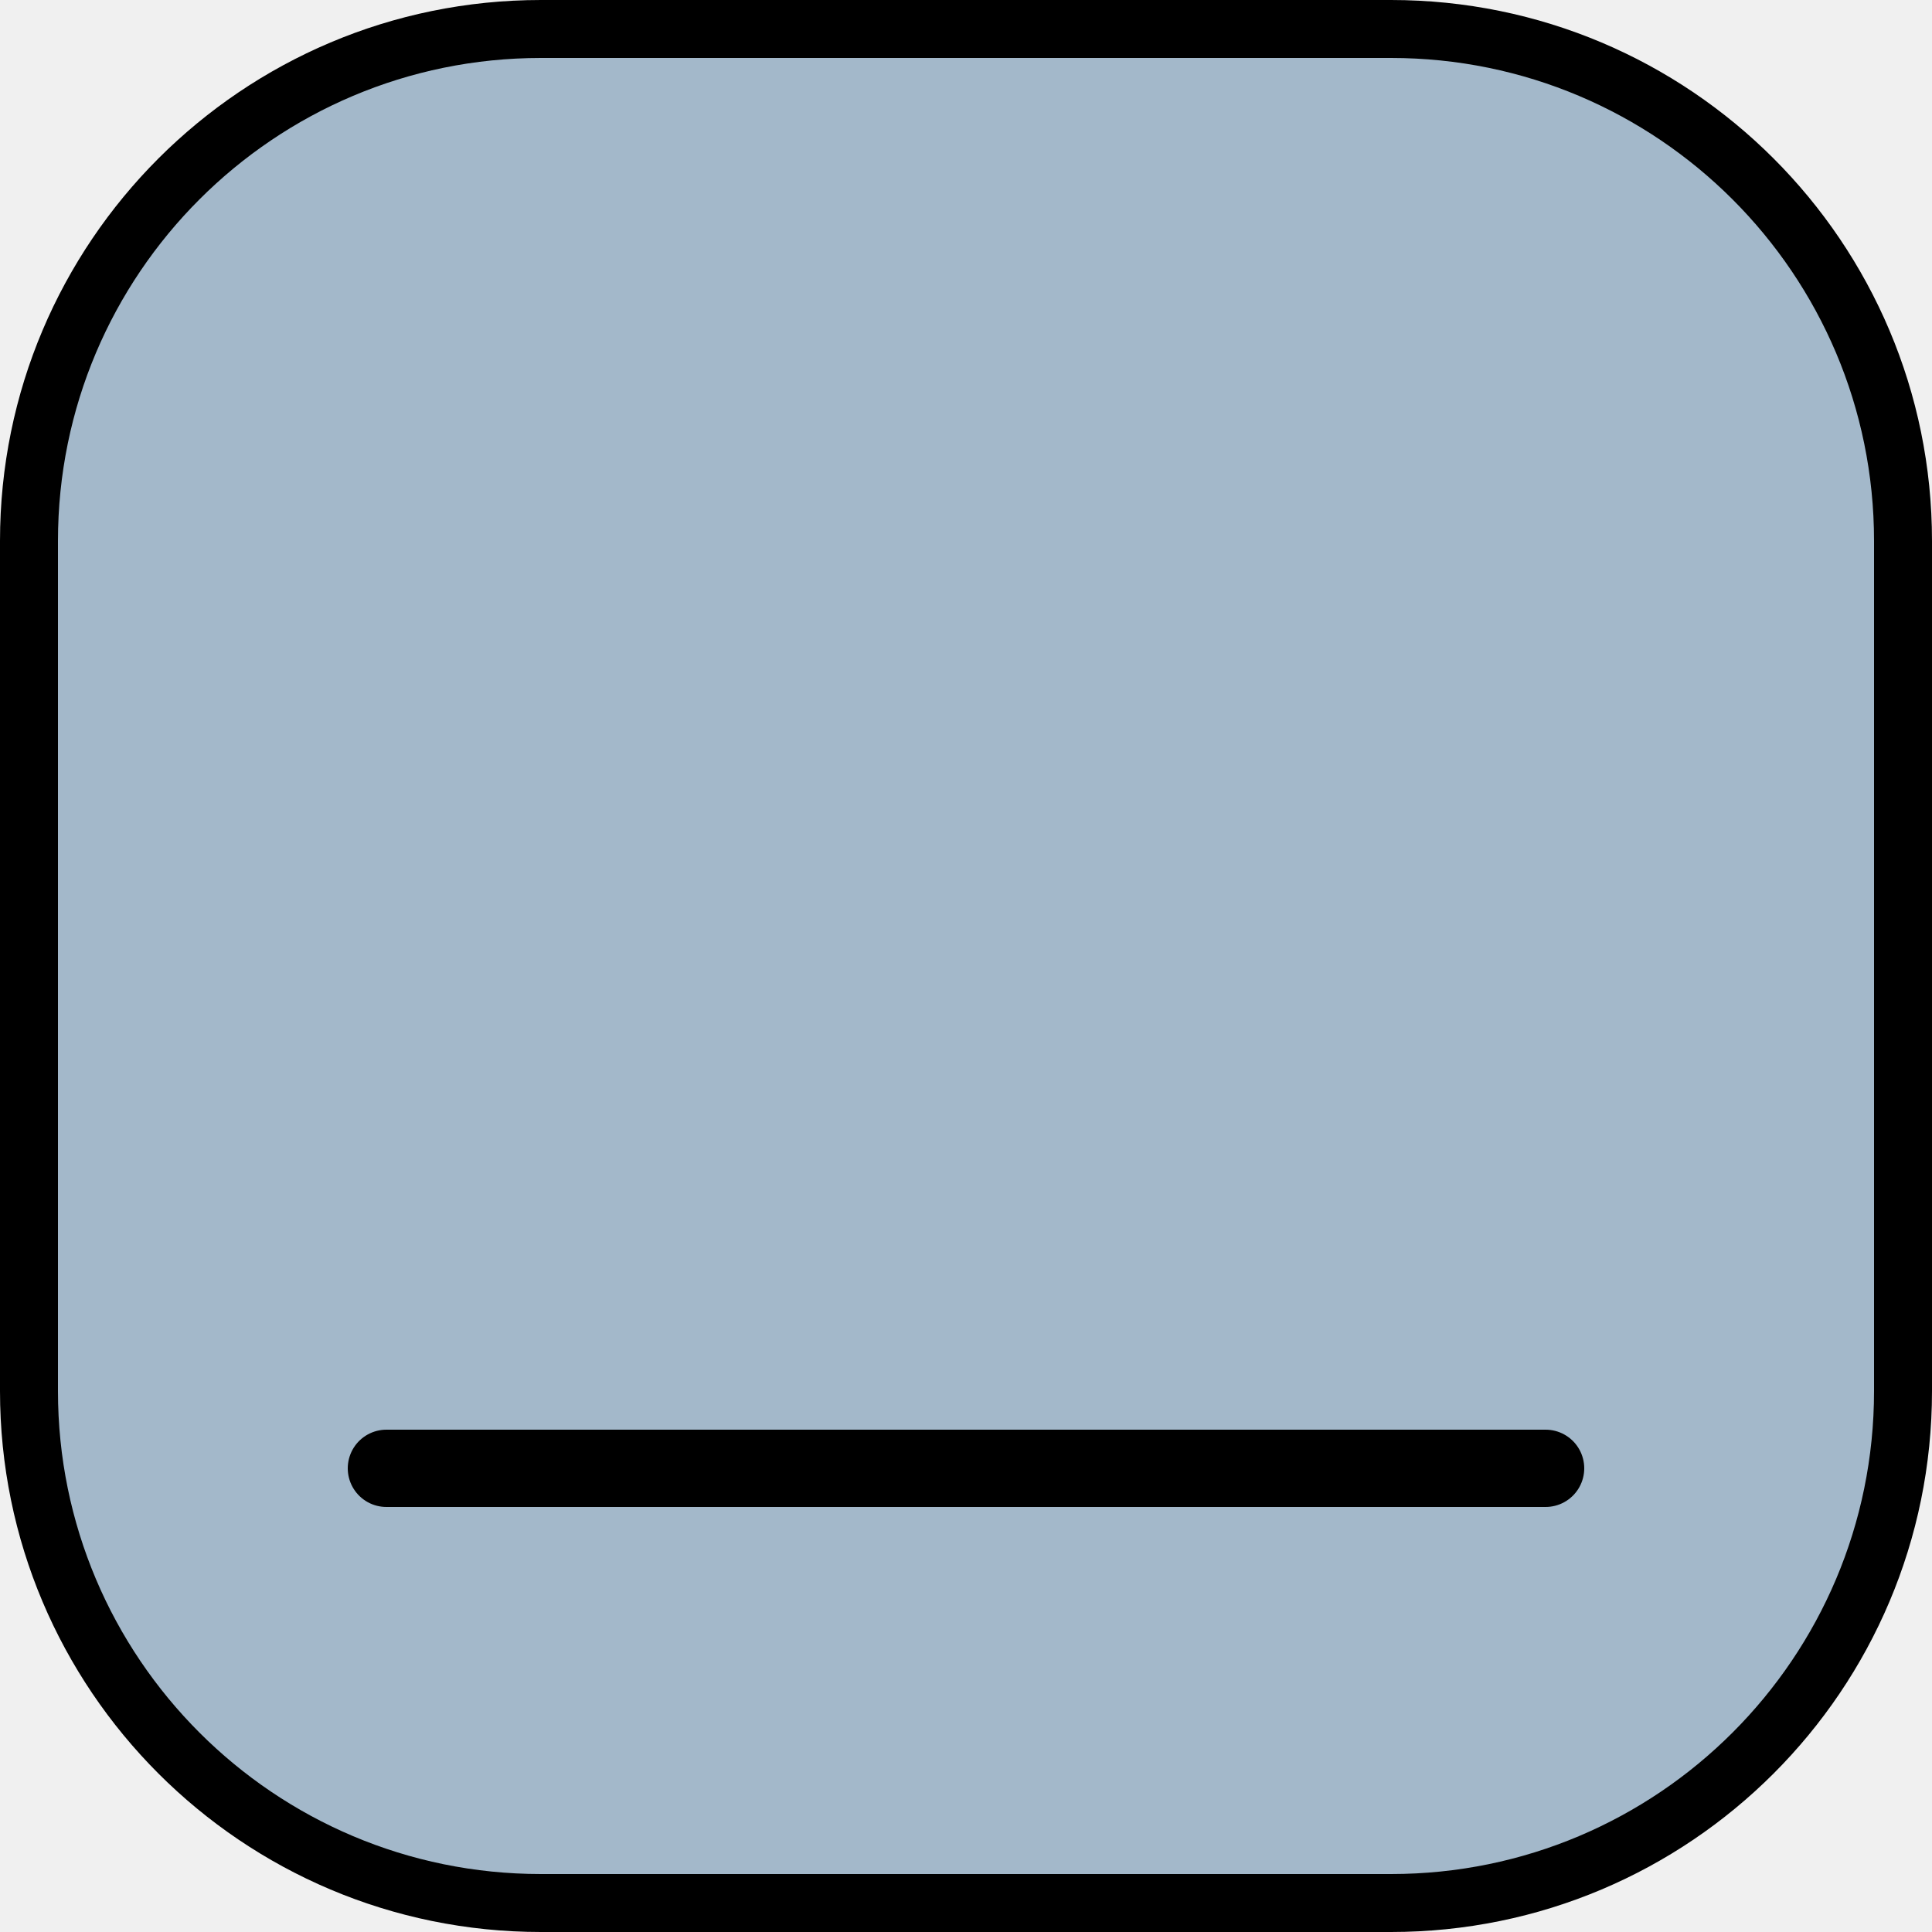
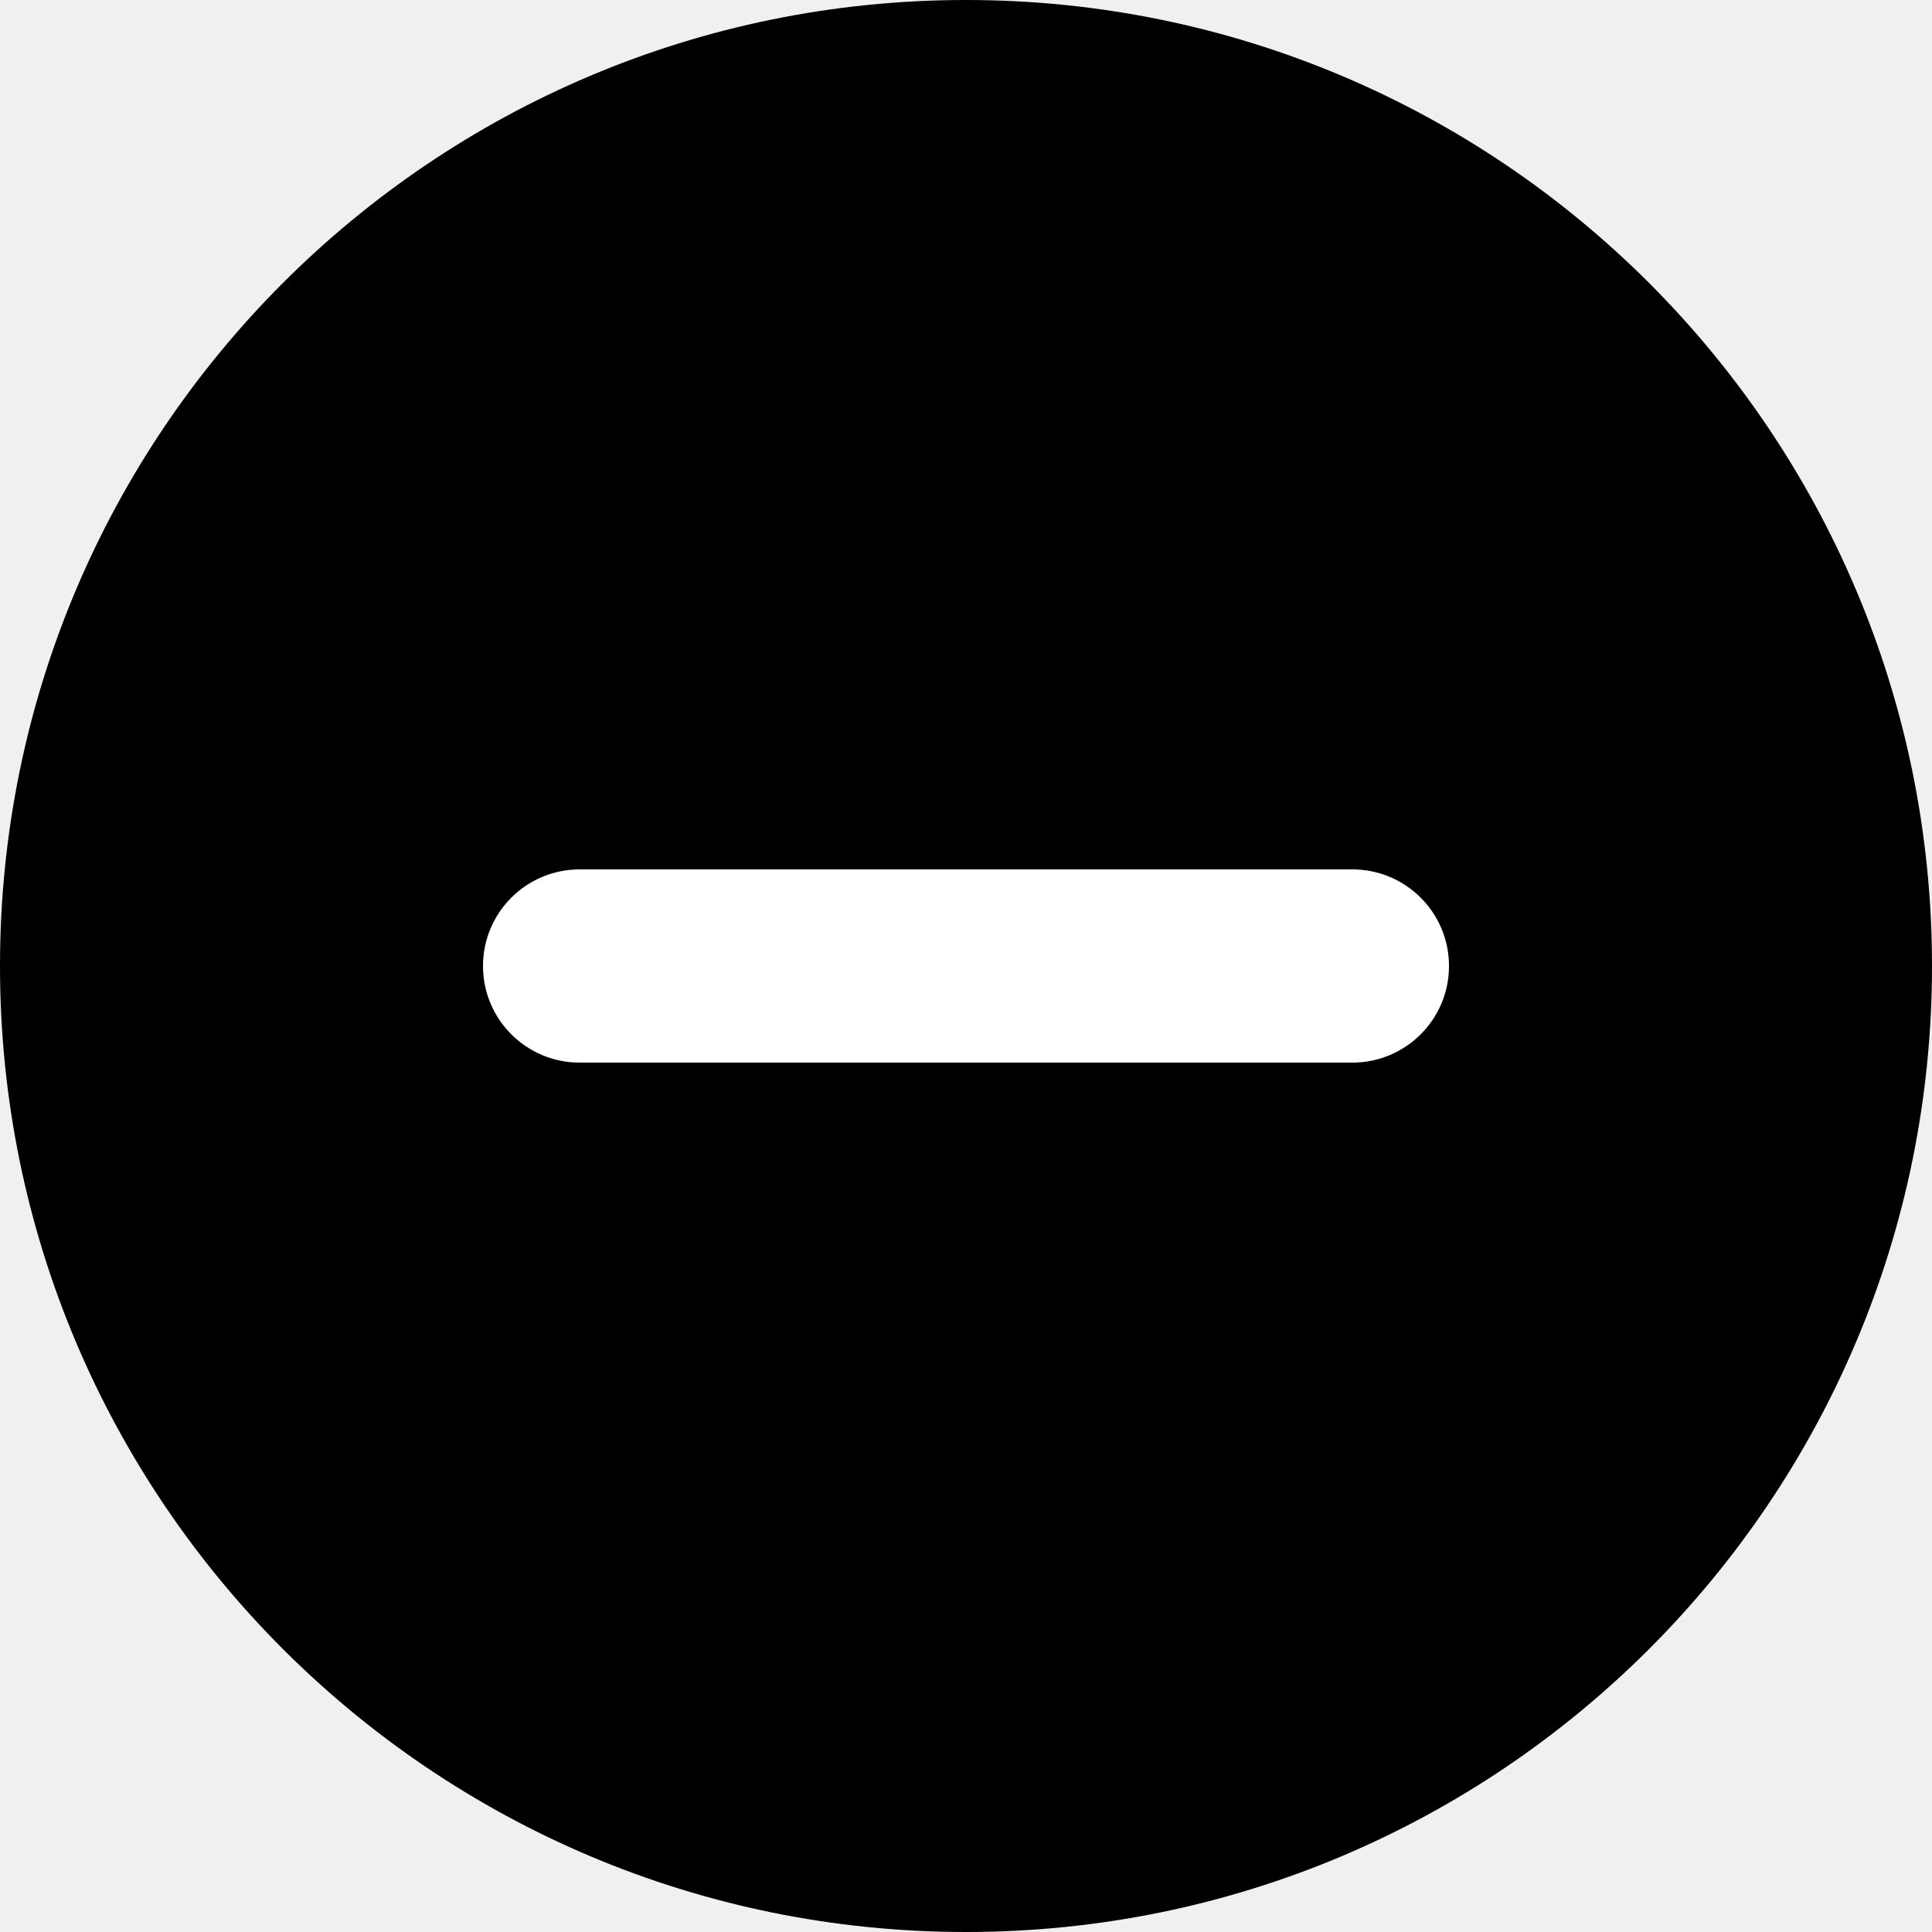
- <svg xmlns="http://www.w3.org/2000/svg" width="25" height="25" viewBox="0 0 25 25" fill="none">
-   <rect x="0.375" y="0.375" width="24.25" height="24.25" rx="6.625" fill="#A3B8CA" stroke="black" stroke-width="0.75" />
-   <path d="M5 19H20" stroke="black" stroke-linecap="round" />
+ <svg xmlns="http://www.w3.org/2000/svg" width="20" height="20" viewBox="0 0 20 20" fill="none">
+   <circle cx="10" cy="10" r="10" fill="black" />
+   <rect x="5" y="9" width="10" height="2" rx="1" fill="white" />
</svg>
